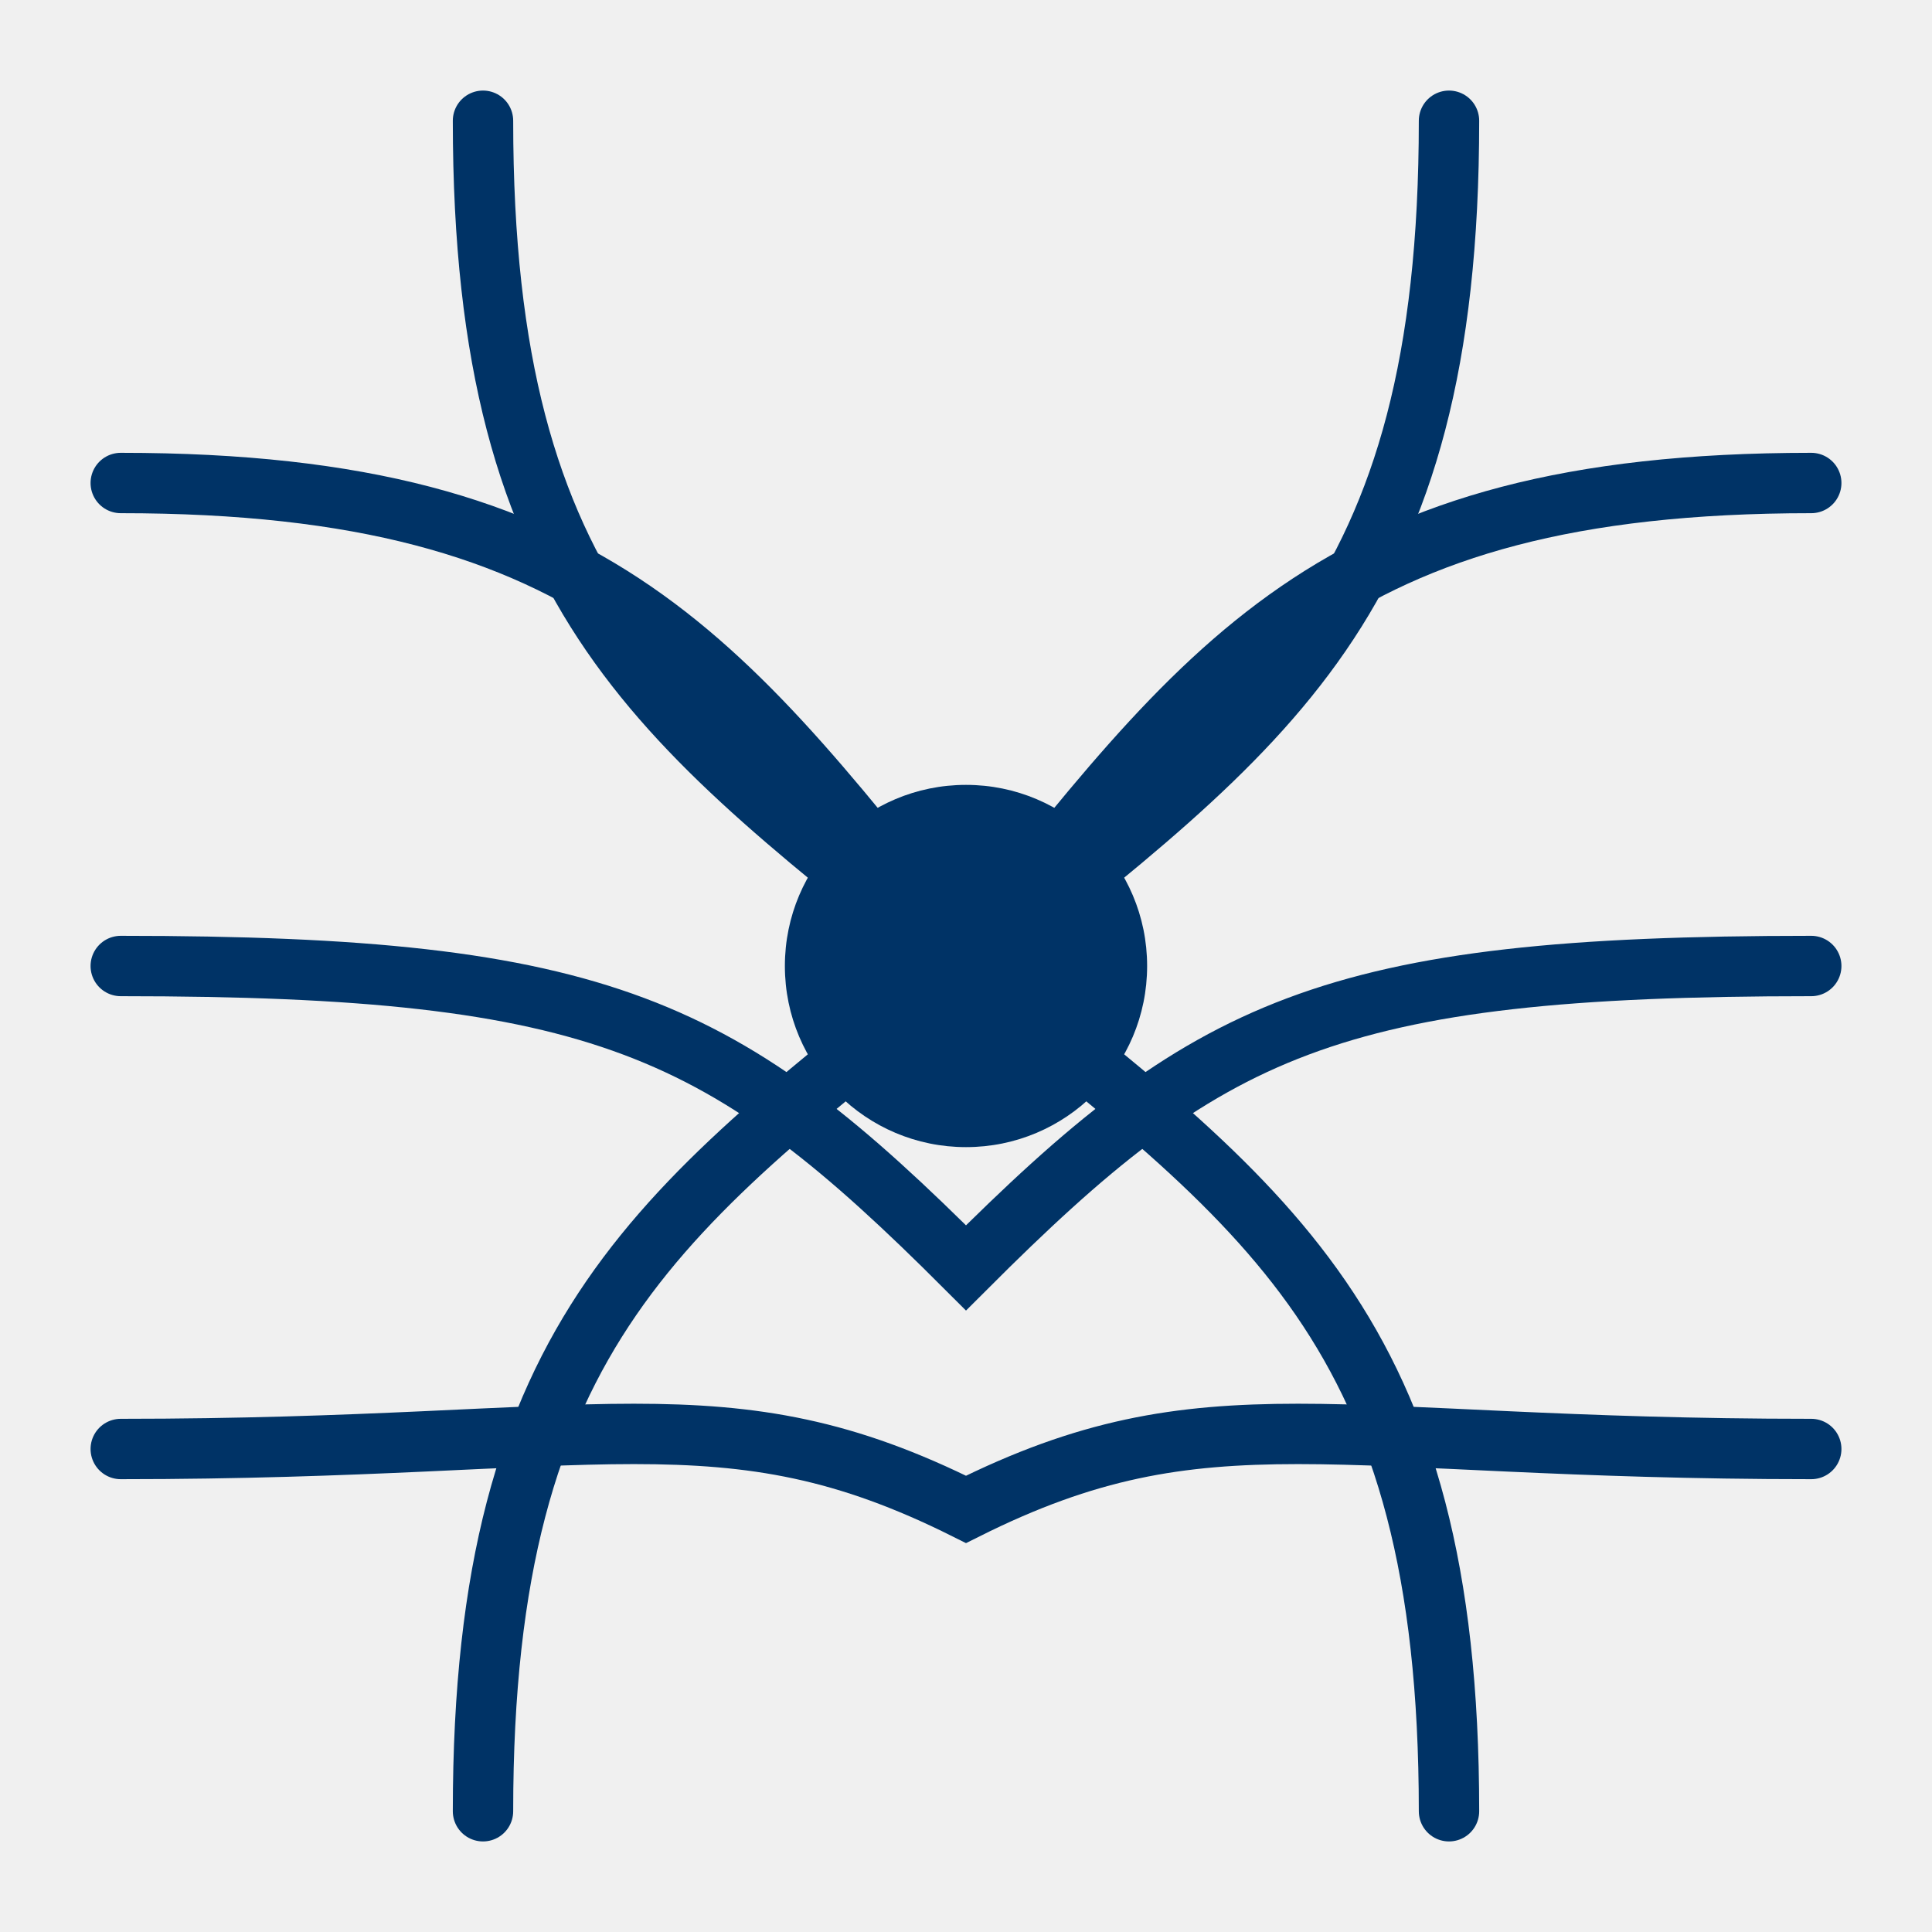
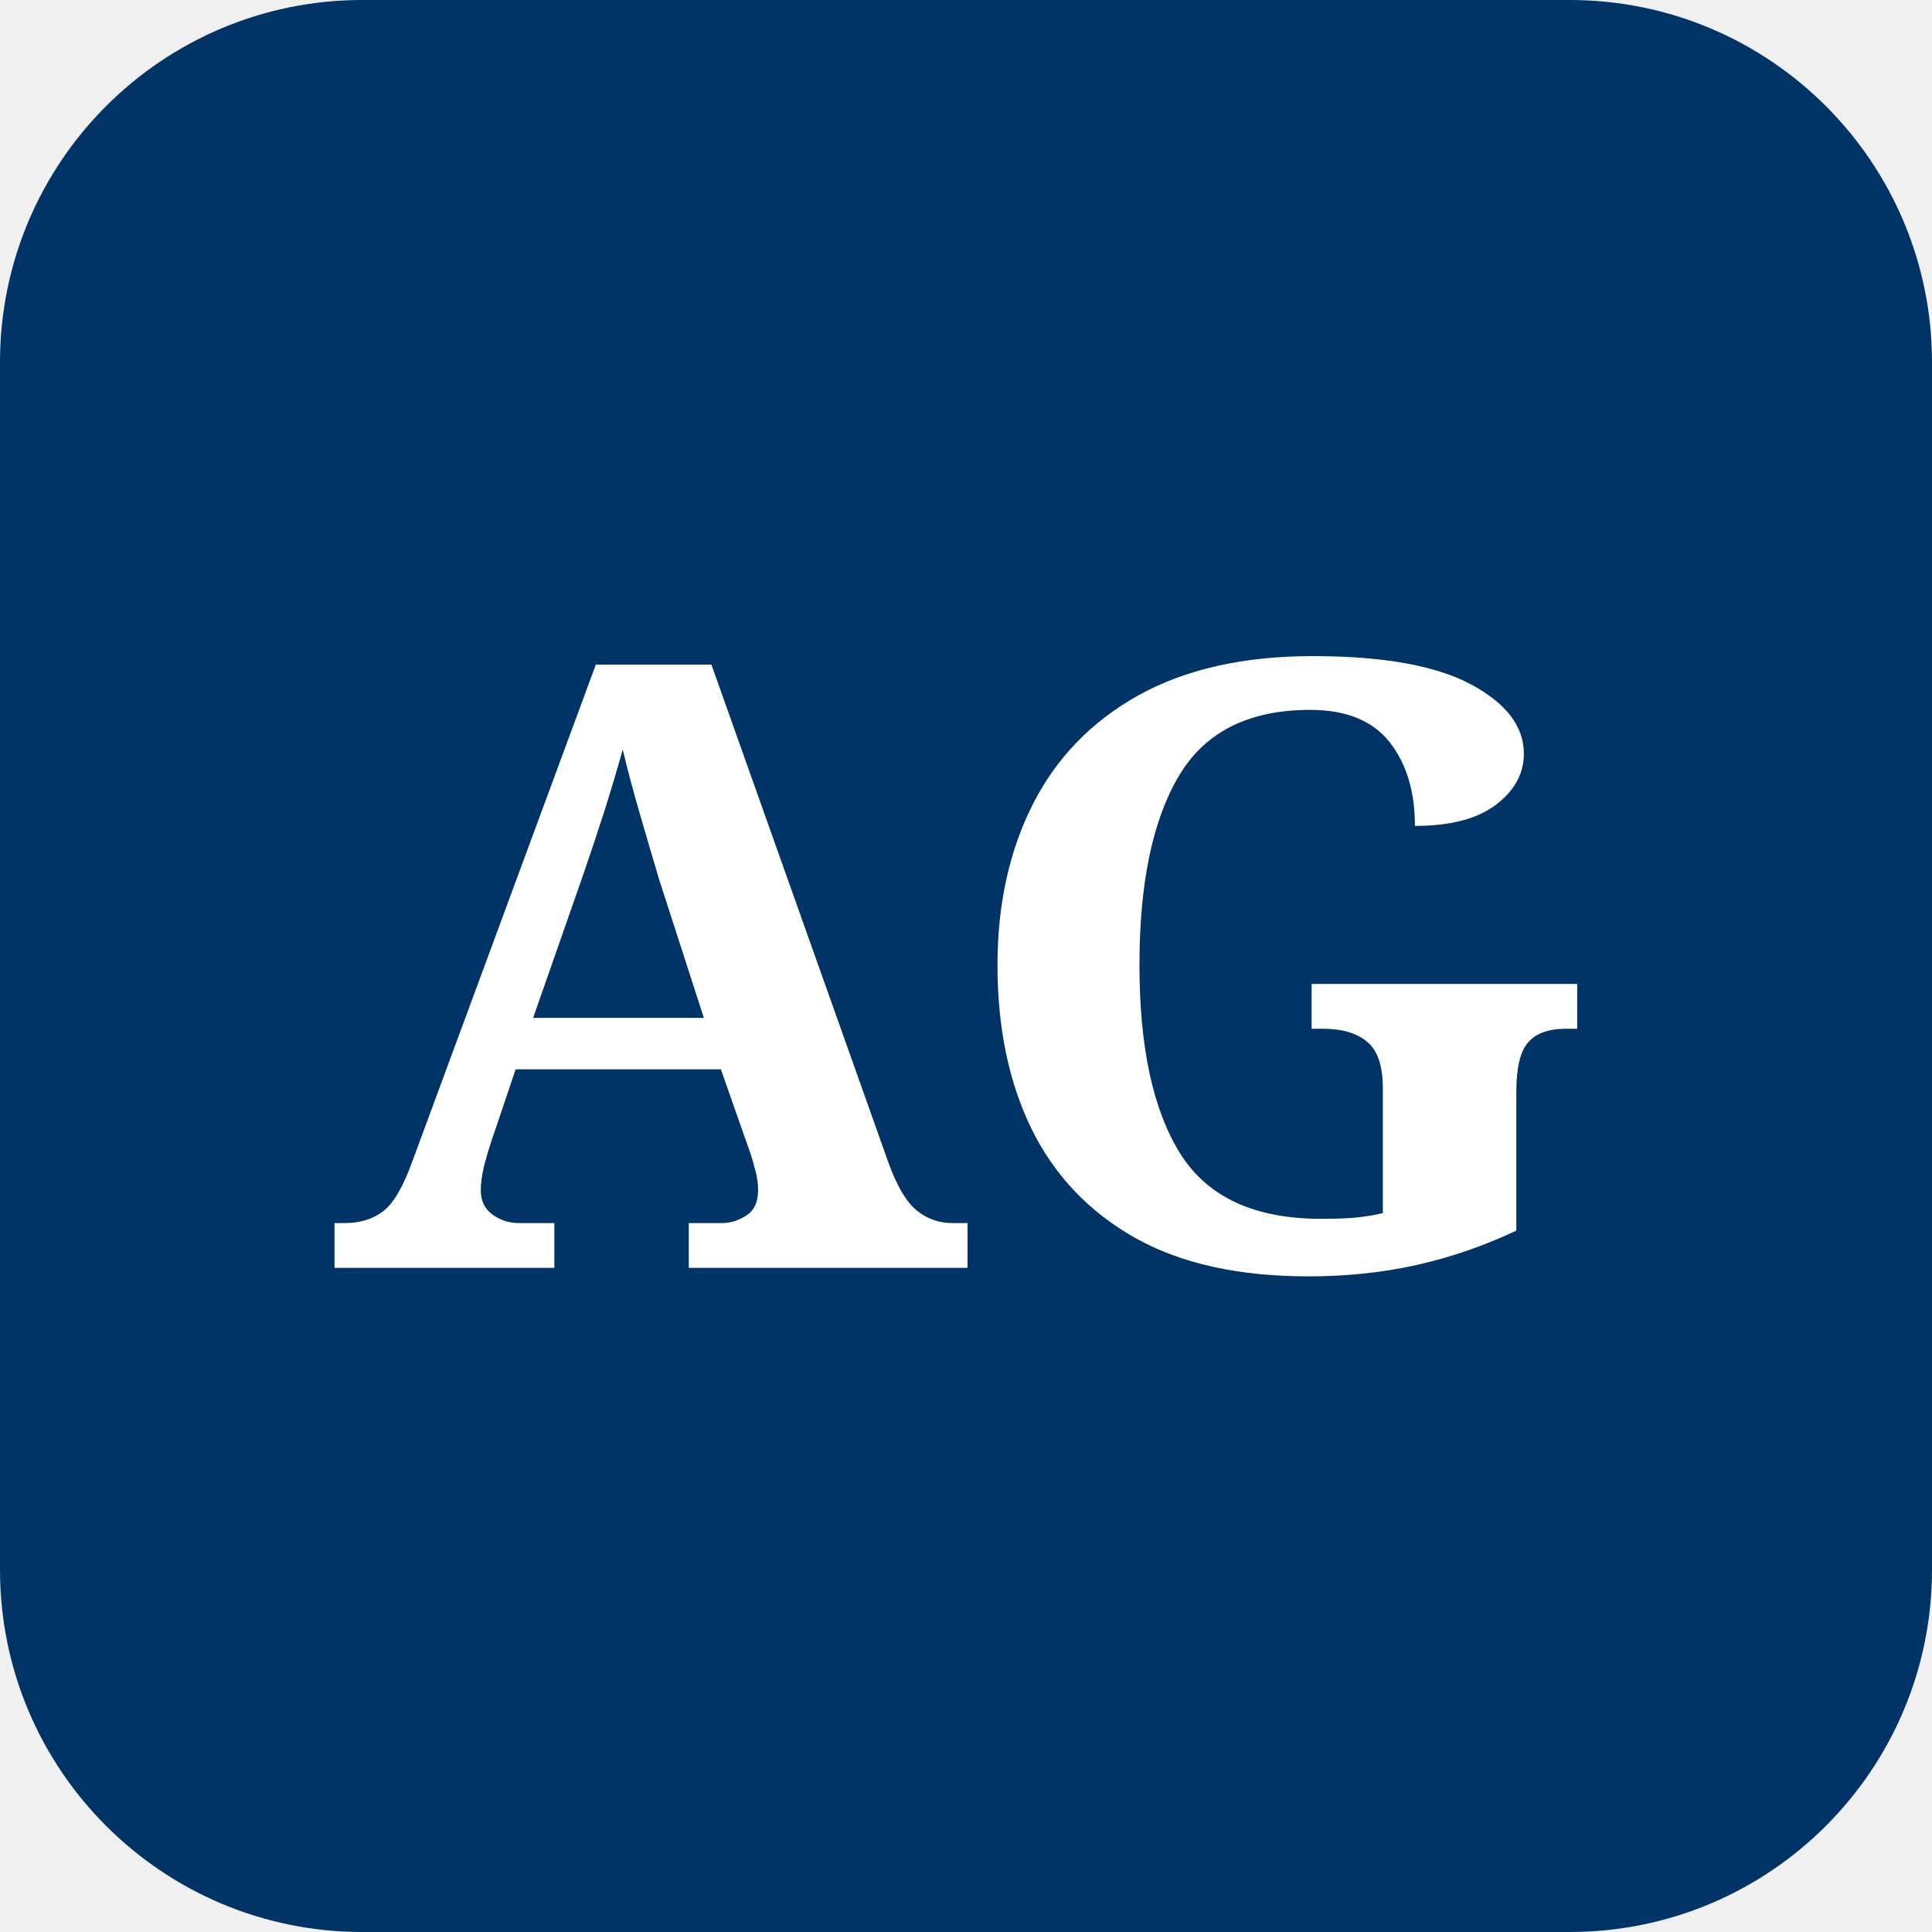
<svg xmlns="http://www.w3.org/2000/svg" viewBox="0 0 64 64" fill="none">
-   <style>
-         .stroke-theme {
-             stroke: #003366;
-         }
- 
-         .fill-theme {
-             fill: #003366;
-         }
- 
-         @media (prefers-color-scheme: dark) {
-             .stroke-theme {
-                 stroke: #60a5fa;
-             }
- 
-             .fill-theme {
-                 fill: #60a5fa;
-             }
-         }
-     </style>
-   <path class="stroke-theme" stroke-width="2" stroke-linecap="round" fill="none" d="M4 16 C20 16, 24 22, 32 32 C40 22, 44 16, 60 16" />
-   <path class="stroke-theme" stroke-width="2" stroke-linecap="round" fill="none" d="M4 32 C20 32, 24 34, 32 42 C40 34, 44 32, 60 32" />
-   <path class="stroke-theme" stroke-width="2" stroke-linecap="round" fill="none" d="M4 48 C20 48, 24 46, 32 50 C40 46, 44 48, 60 48" />
-   <path class="stroke-theme" stroke-width="2" stroke-linecap="round" fill="none" d="M16 4 C16 20, 22 24, 32 32 C22 40, 16 44, 16 60" />
-   <path class="stroke-theme" stroke-width="2" stroke-linecap="round" fill="none" d="M48 4 C48 20, 42 24, 32 32 C42 40, 48 44, 48 60" />
-   <circle class="fill-theme" cx="32" cy="32" r="6" />
+   <rect width="64" height="64" rx="12" fill="#003366" />
+   <text x="32" y="42" font-family="Georgia, serif" font-size="28" font-weight="bold" fill="white" text-anchor="middle">AG</text>
</svg>
